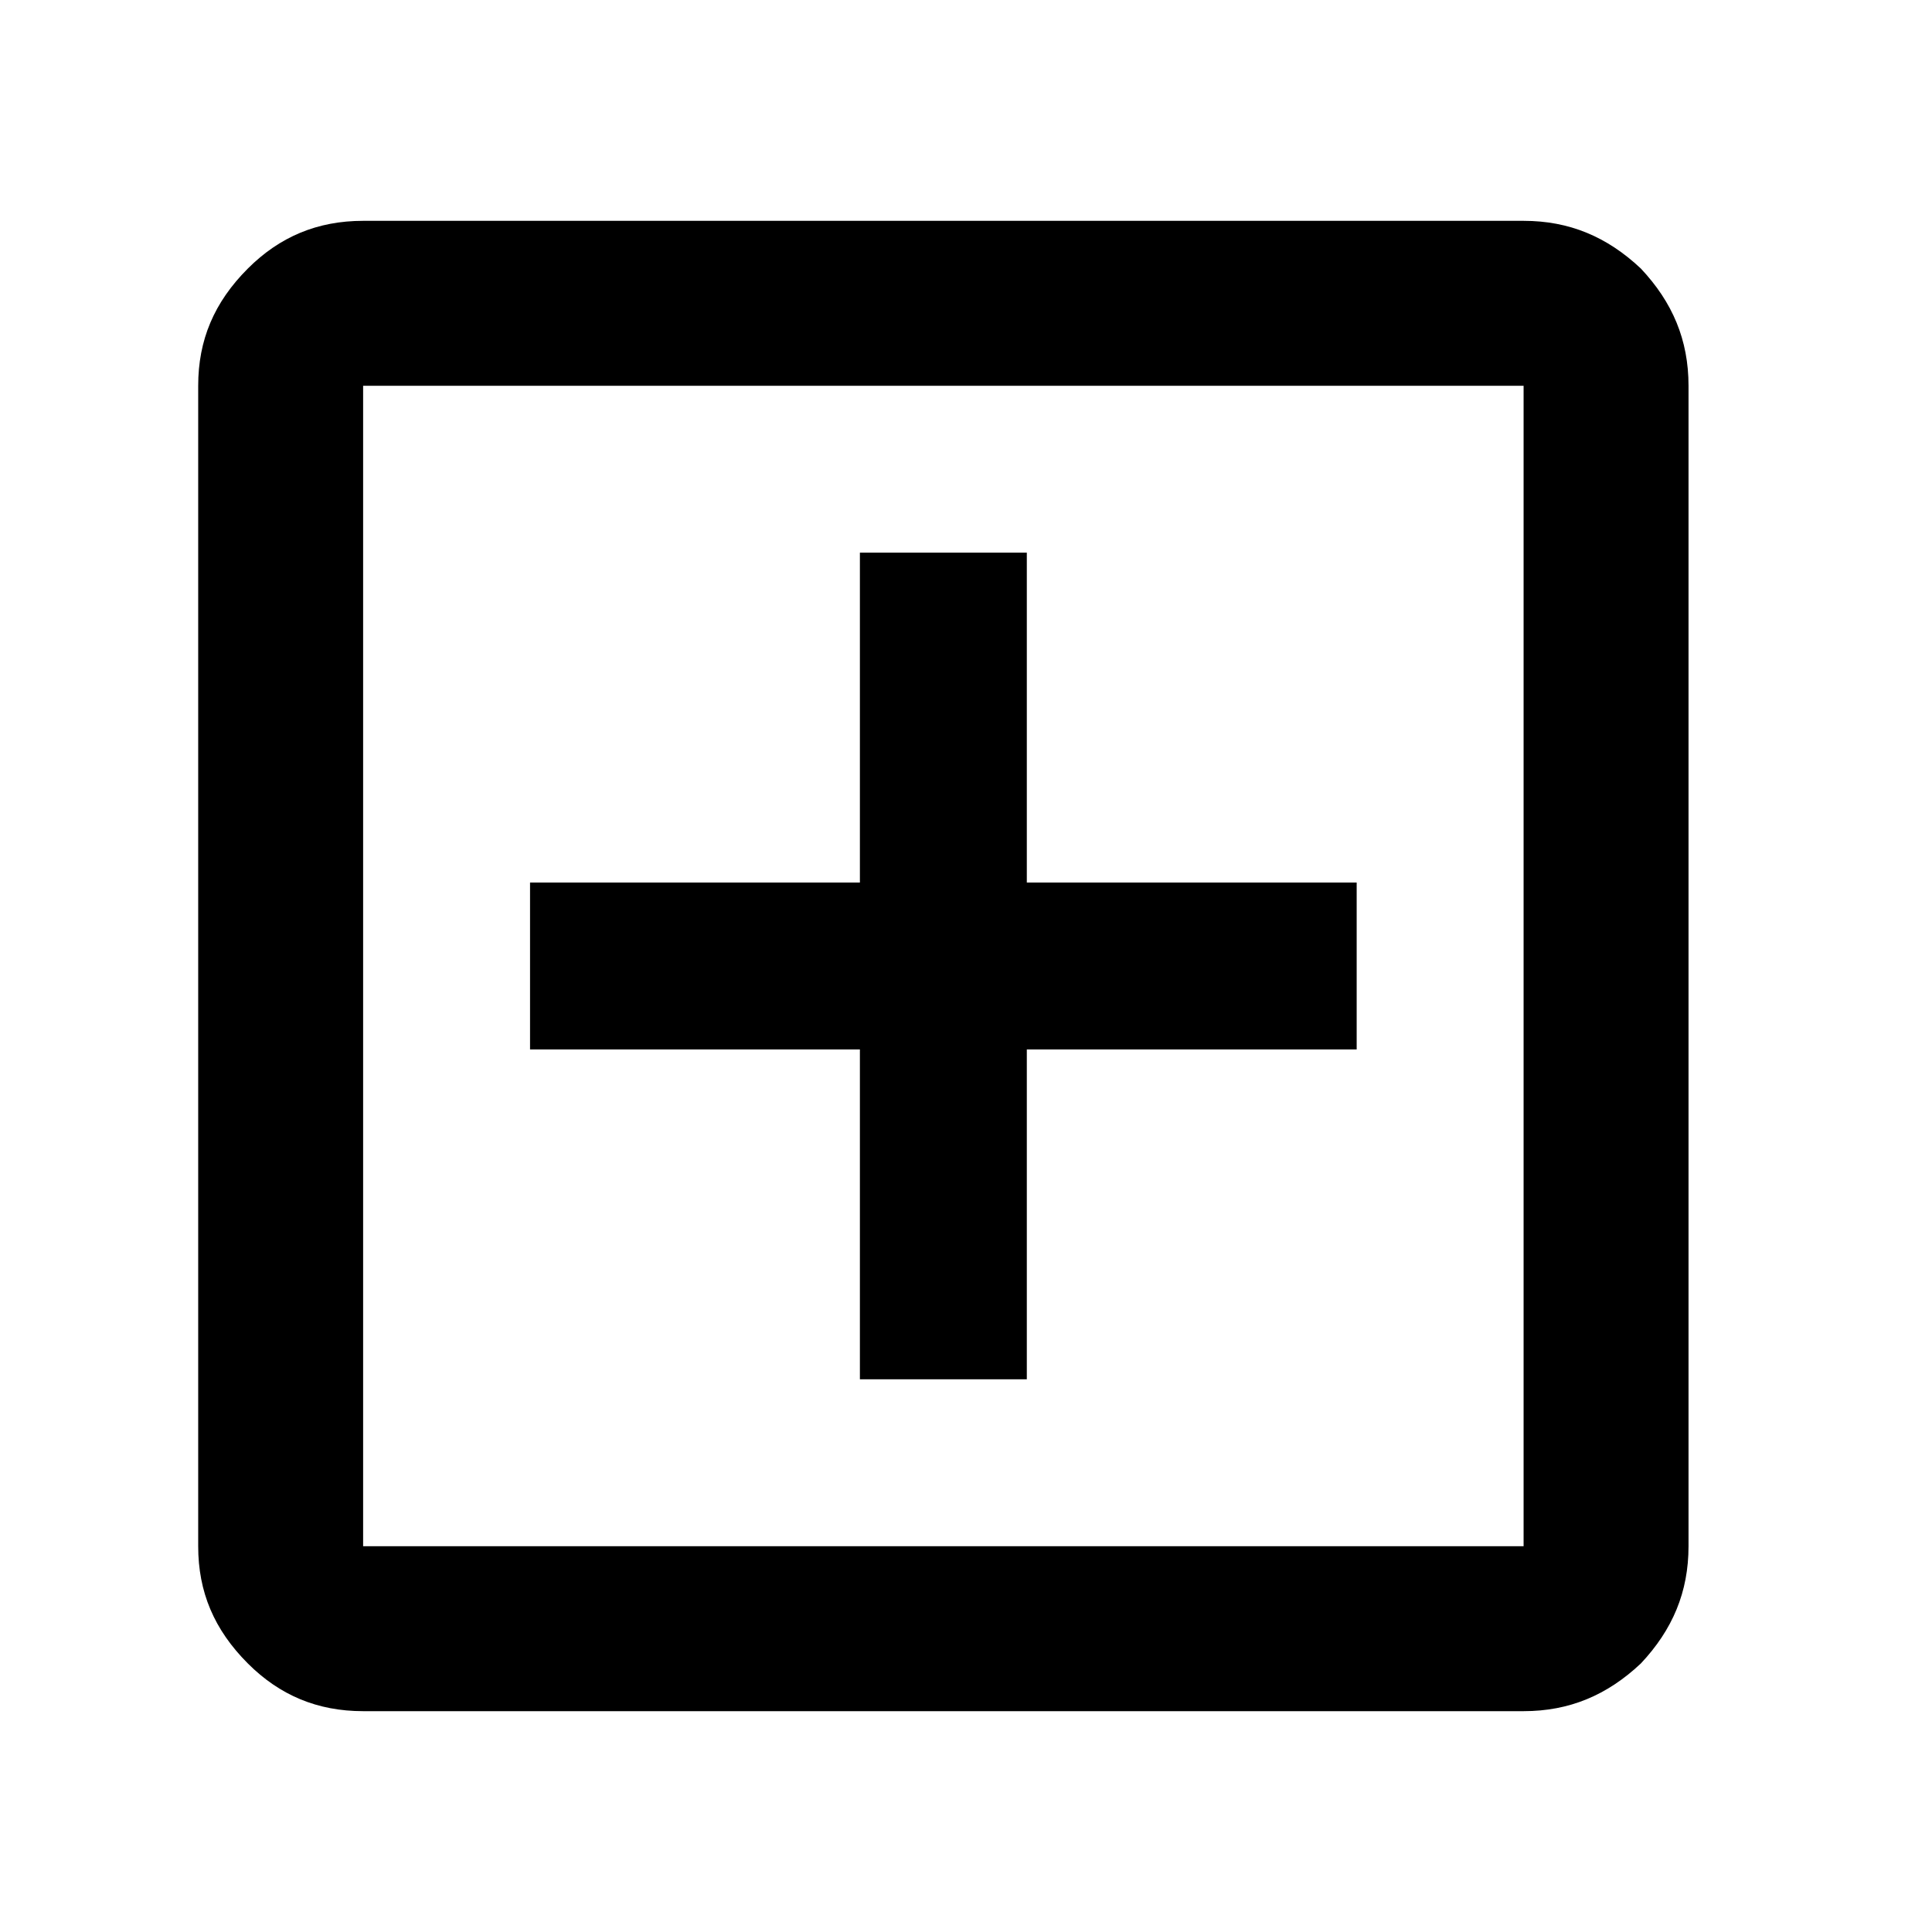
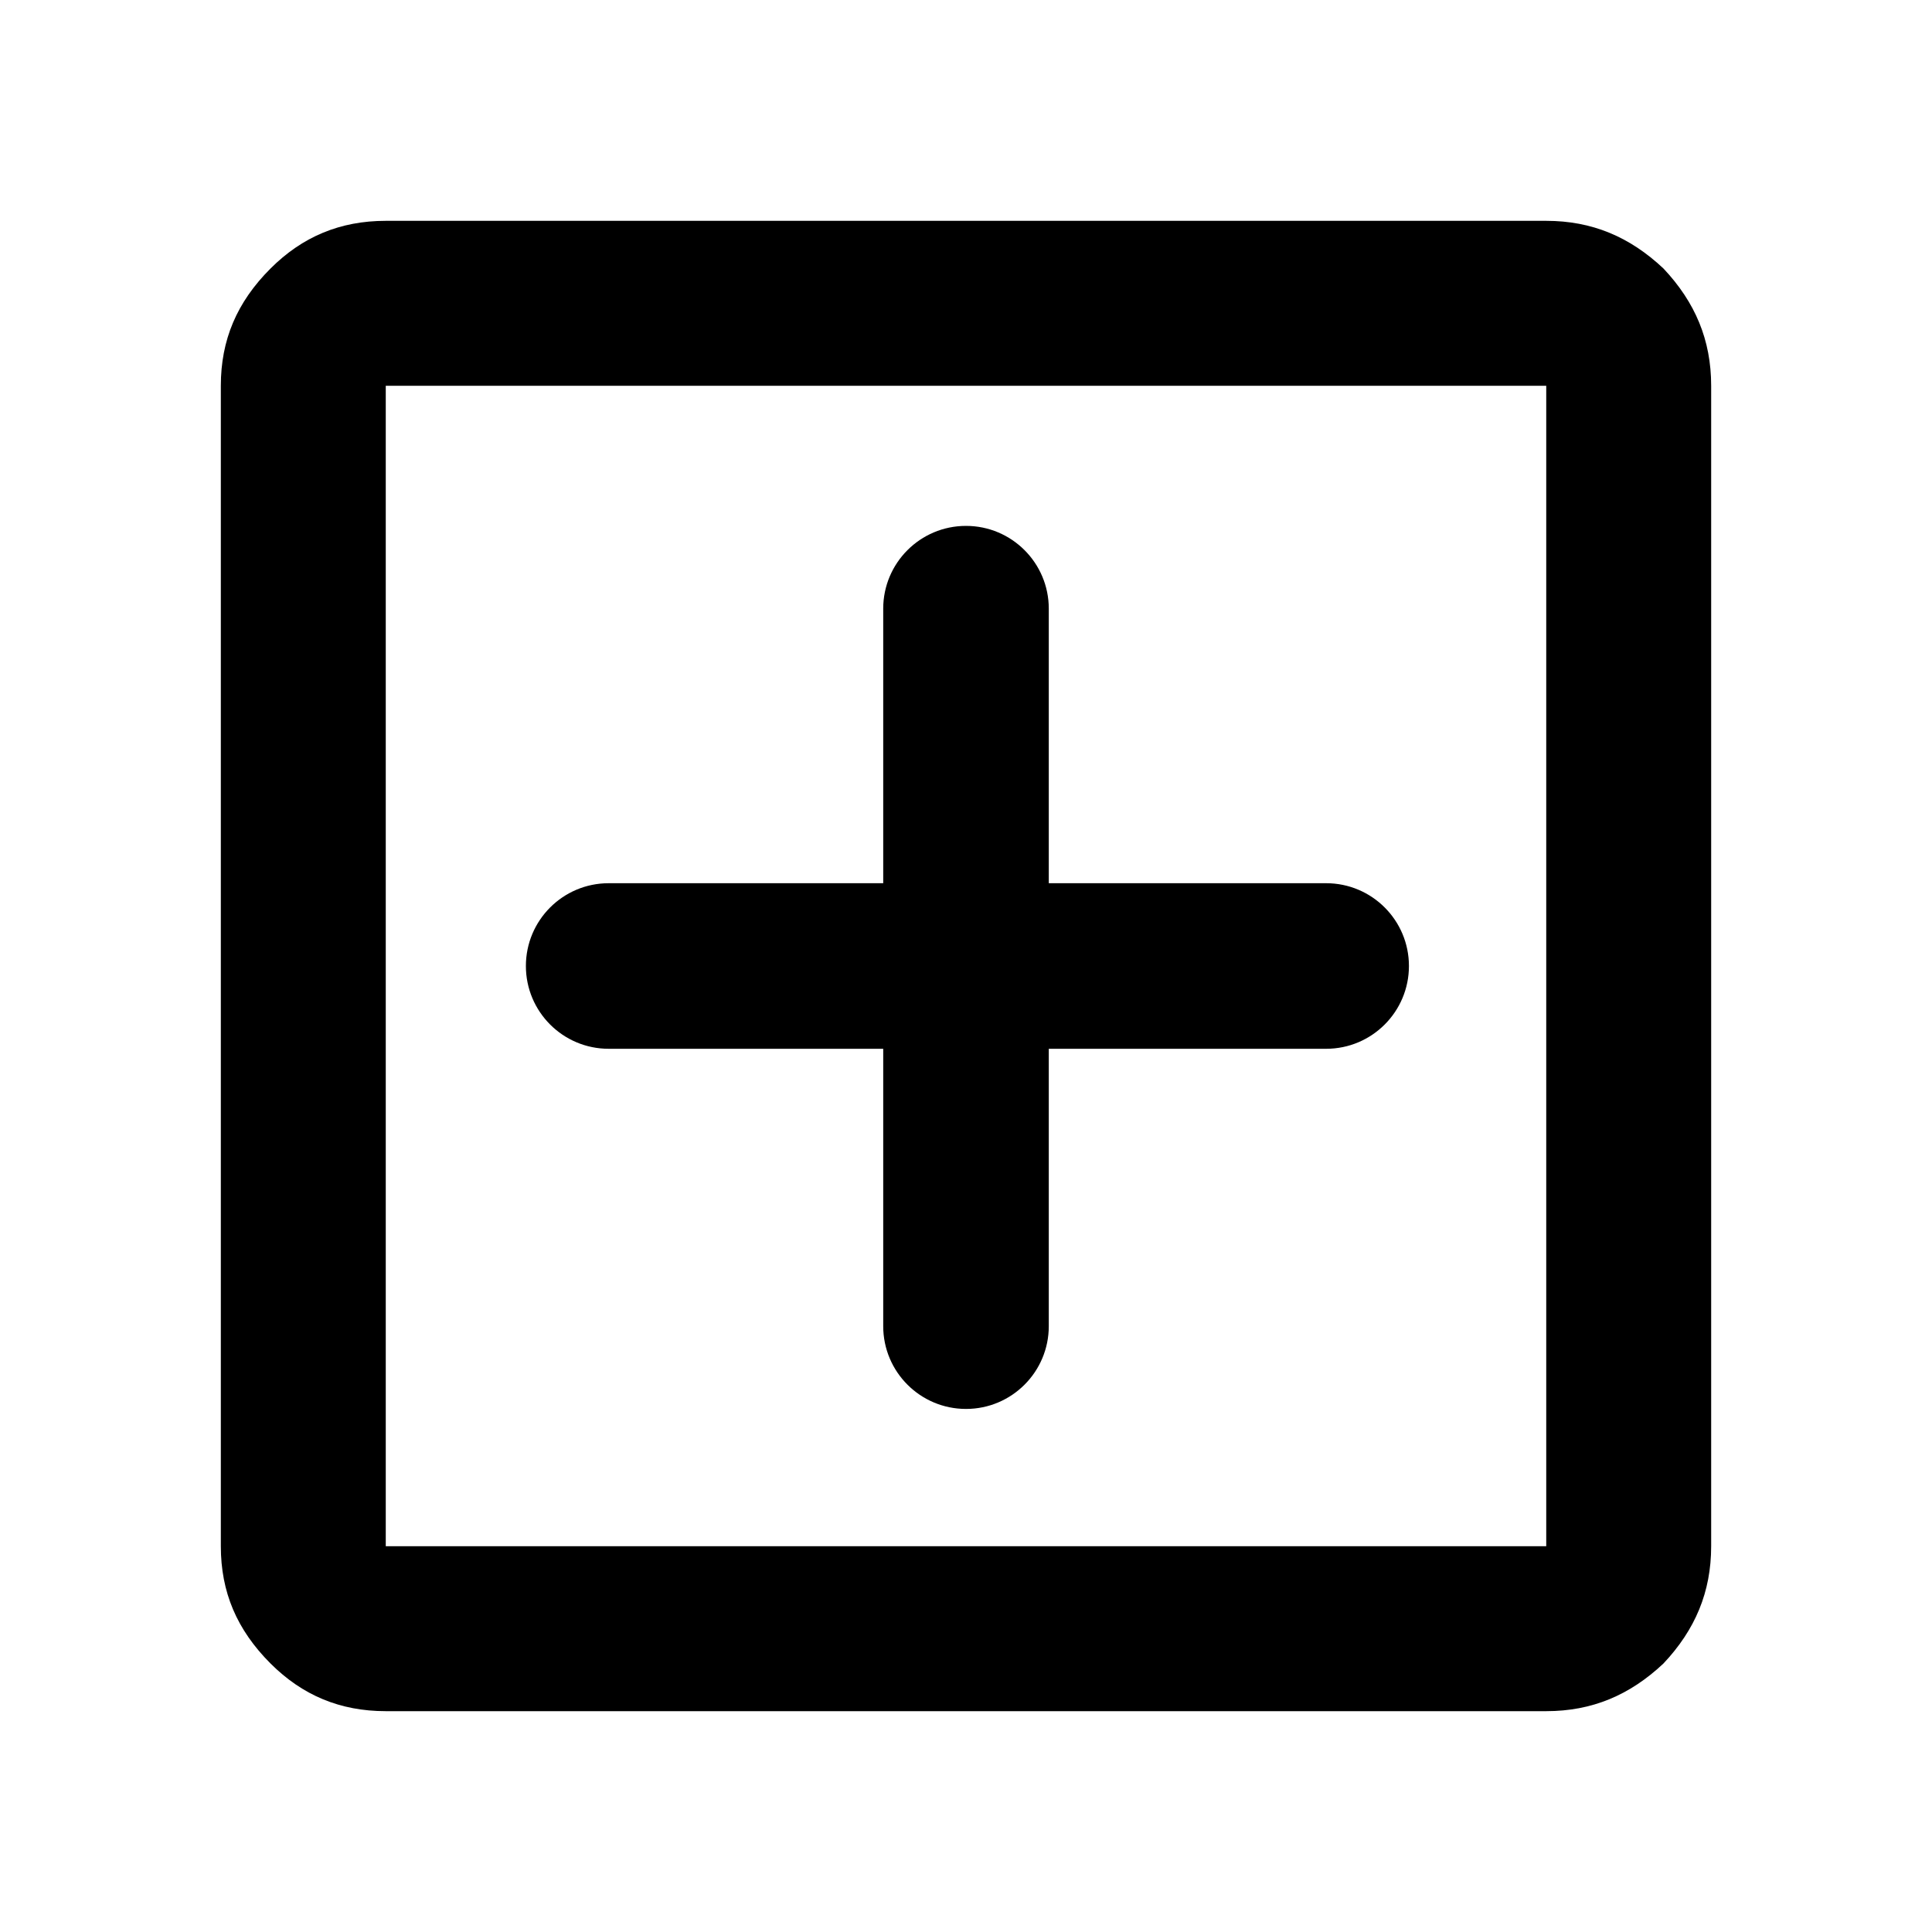
<svg xmlns="http://www.w3.org/2000/svg" width="100%" height="100%" viewBox="0 0 1024 1024" version="1.1" xml:space="preserve" style="fill-rule:evenodd;clip-rule:evenodd;stroke-linejoin:round;stroke-miterlimit:2;">
-   <g transform="matrix(1.05321,0,0,1.05321,-26.6053,-27.2439)">
-     <path d="M458,720L542,720L542,554L708,554L708,470L542,470L542,304L458,304L458,470L292,470L292,554L458,554L458,720ZM208,887C185,887 166,879 150,863C133,846 125,827 125,804L125,220C125,197 133,178 150,161C166,145 185,137 208,137L792,137C815,137 834,145 851,161C867,178 875,197 875,220L875,804C875,827 867,846 851,863C834,879 815,887 792,887L208,887ZM208,804L792,804L792,220L208,220L208,804ZM208,220L208,804L208,220Z" style="fill-rule:nonzero;" />
+   <g transform="matrix(1.05321,0,0,1.05321,-14.605,-27.2439)">
+     <path d="M208,887C185,887 166,879 150,863C133,846 125,827 125,804L125,220C125,197 133,178 150,161C166,145 185,137 208,137L792,137C815,137 834,145 851,161C867,178 875,197 875,220L875,804C875,827 867,846 851,863C834,879 815,887 792,887L208,887ZM208,804L792,804L792,220L208,220L208,804ZM458.34,553.66L320.179,553.66C297.172,553.66 278.519,535.007 278.519,512C278.519,488.993 297.169,470.34 320.179,470.34L458.34,470.34L458.34,332.179C458.34,309.172 476.993,290.519 500,290.519C523.007,290.519 541.66,309.169 541.66,332.179L541.66,470.34L681.244,470.34C704.251,470.34 722.904,488.993 722.904,512C722.904,535.007 704.254,553.66 681.244,553.66L541.66,553.66L541.66,693.244C541.66,716.251 523.007,734.904 500,734.904C476.993,734.904 458.34,716.254 458.34,693.244L458.34,553.66Z" />
  </g>
</svg>
